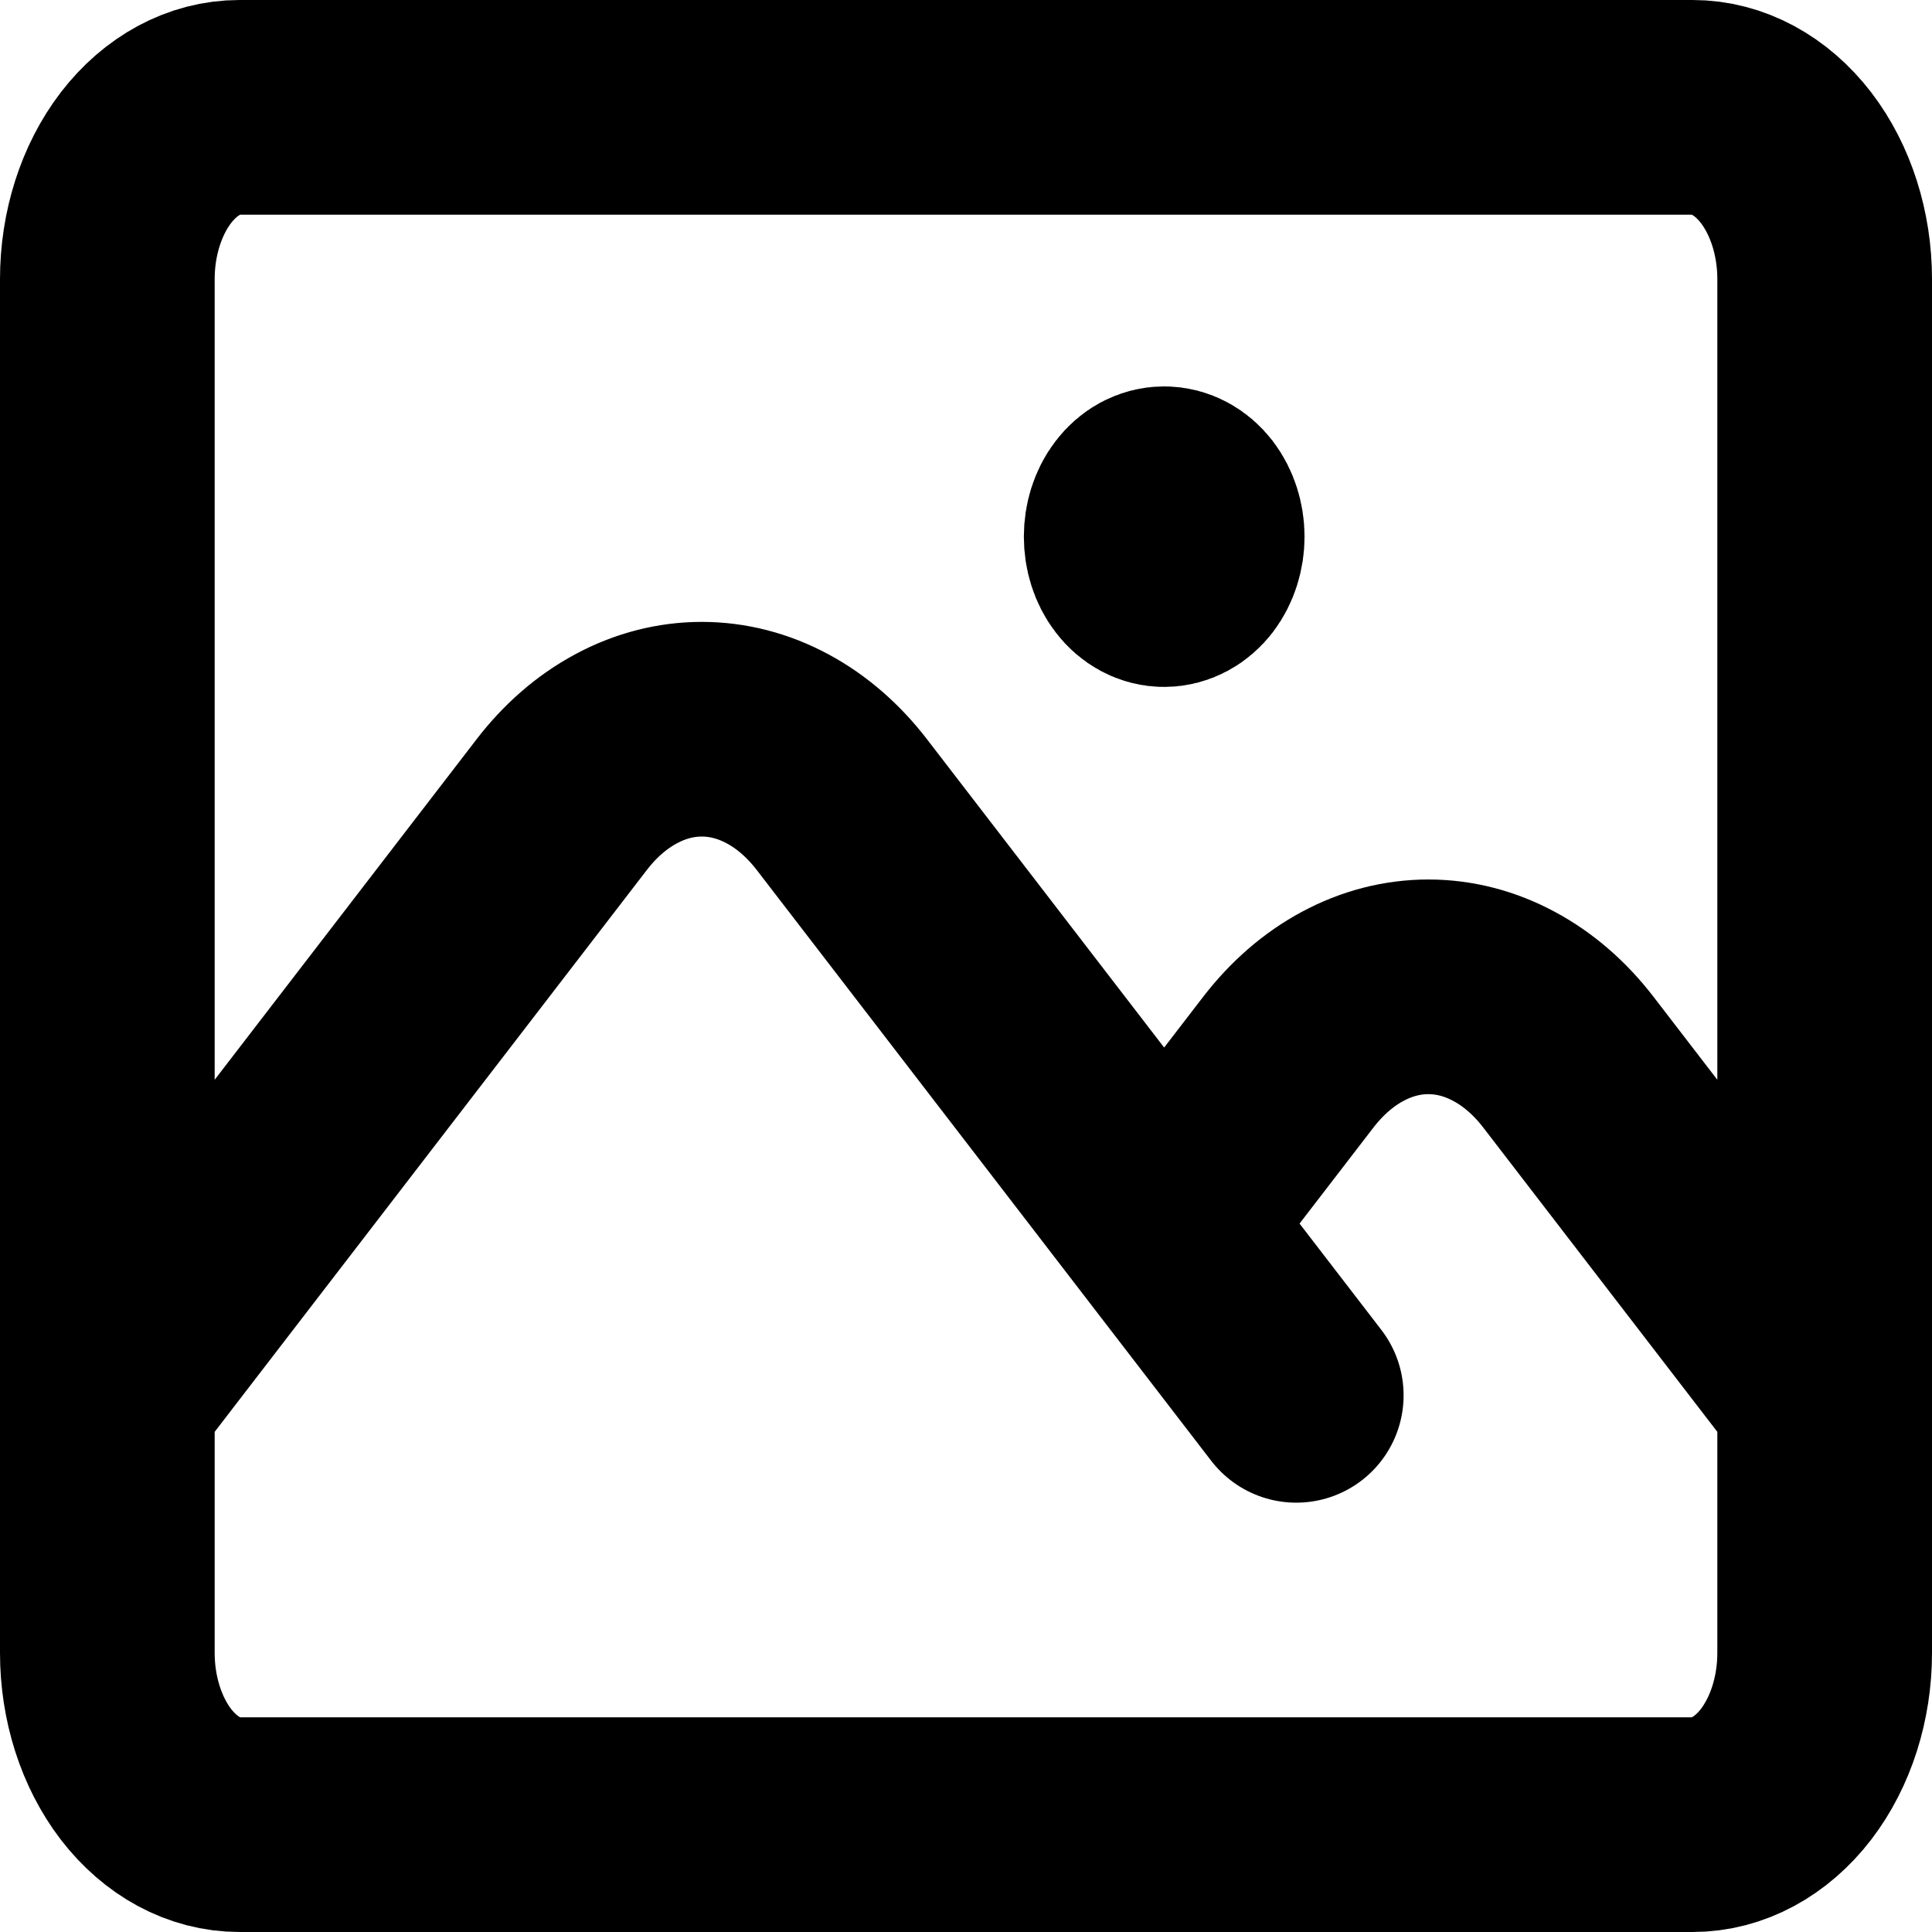
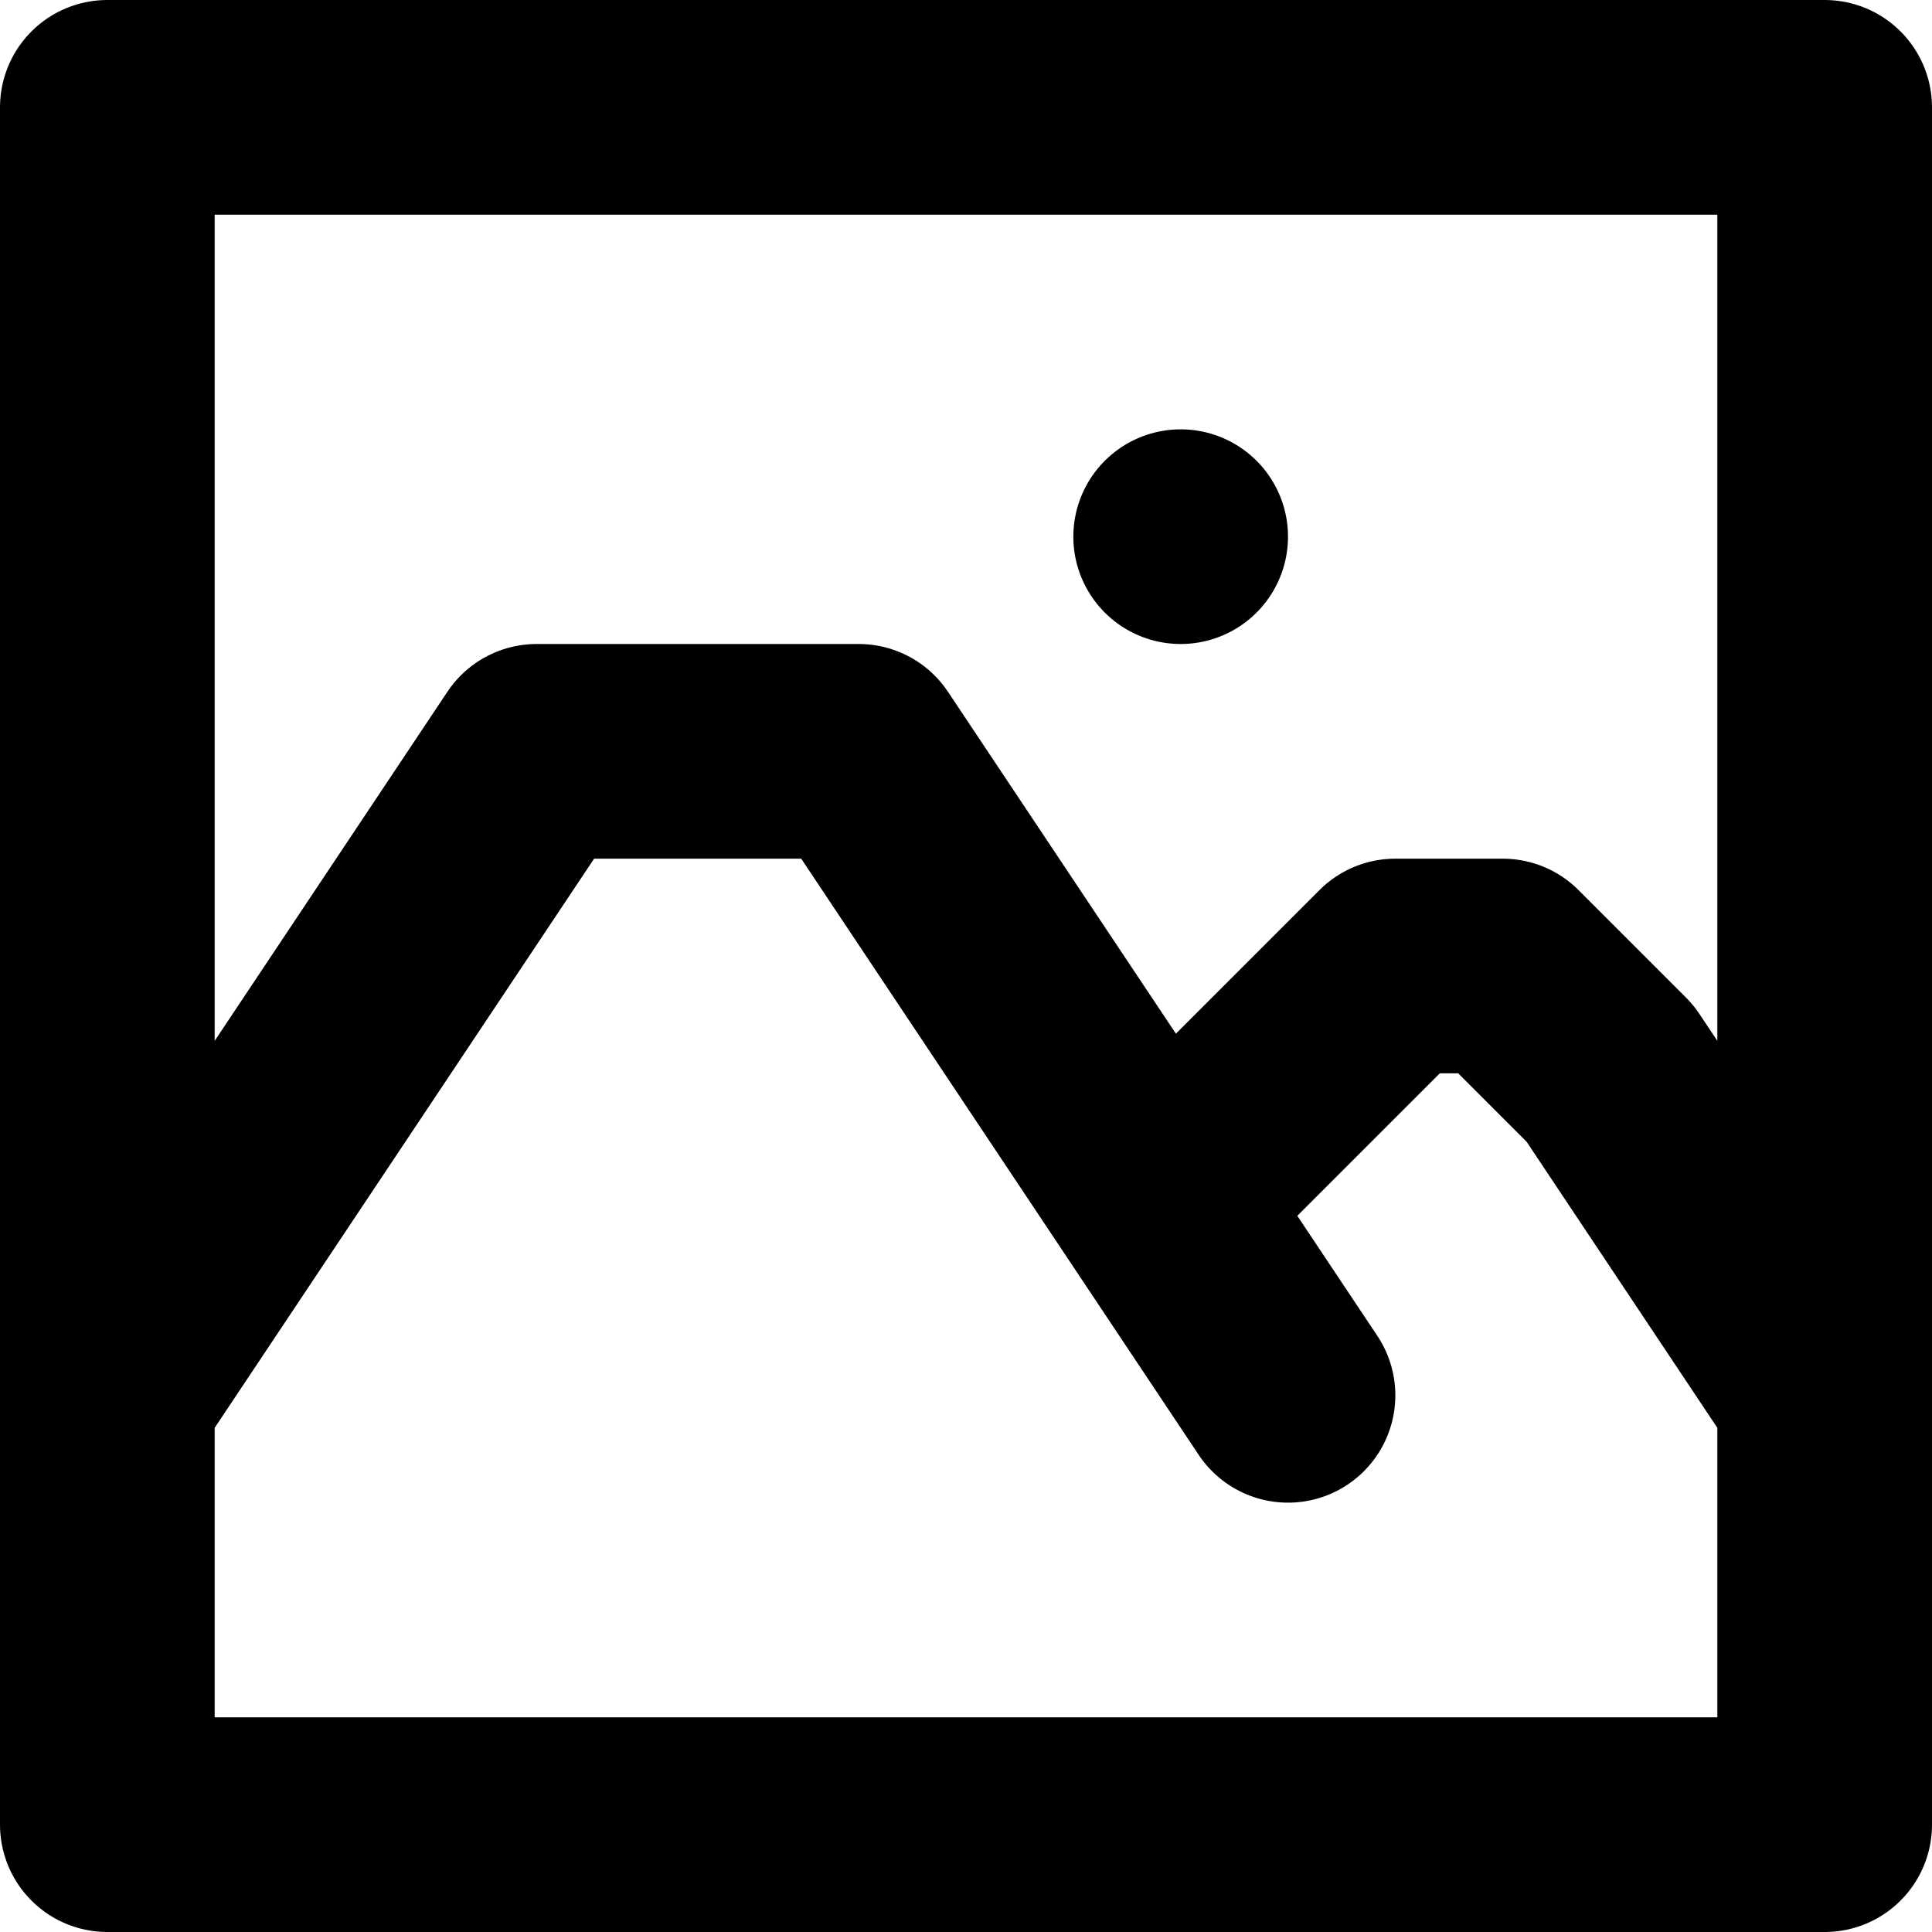
- <svg xmlns="http://www.w3.org/2000/svg" width="18" height="18" viewBox="0 0 18 18" fill="none">
-   <path d="M1 13L5.233 7.497C5.404 7.274 5.608 7.097 5.832 6.977C6.056 6.856 6.296 6.794 6.538 6.794C6.781 6.794 7.021 6.856 7.245 6.977C7.469 7.097 7.672 7.274 7.844 7.497L12.077 13M10.846 11.4L12.002 9.897C12.174 9.674 12.377 9.497 12.601 9.377C12.825 9.256 13.065 9.194 13.308 9.194C13.55 9.194 13.79 9.256 14.014 9.377C14.238 9.497 14.442 9.674 14.613 9.897L17 13M2.231 17H15.769C16.096 17 16.409 16.831 16.64 16.531C16.87 16.231 17 15.824 17 15.4V2.6C17 2.176 16.87 1.769 16.64 1.469C16.409 1.169 16.096 1 15.769 1H2.231C1.904 1 1.591 1.169 1.36 1.469C1.13 1.769 1 2.176 1 2.6V15.4C1 15.824 1.13 16.231 1.36 16.531C1.591 16.831 1.904 17 2.231 17ZM10.846 5H10.853V5.009H10.846V5ZM11.154 5C11.154 5.106 11.121 5.208 11.064 5.283C11.006 5.358 10.928 5.4 10.846 5.4C10.764 5.4 10.686 5.358 10.629 5.283C10.571 5.208 10.539 5.106 10.539 5C10.539 4.894 10.571 4.792 10.629 4.717C10.686 4.642 10.764 4.6 10.846 4.6C10.928 4.6 11.006 4.642 11.064 4.717C11.121 4.792 11.154 4.894 11.154 5Z" stroke="black" stroke-width="2" stroke-linecap="round" stroke-linejoin="round" />
+ <svg xmlns="http://www.w3.org/2000/svg" width="18" height="18" fill="none">
+   <path stroke="#000" stroke-linecap="round" stroke-linejoin="round" stroke-width="2" d="m1 13 4-6h3l4 6m-1-2 1-1 1-1h1l1 1 2 3M2 17h15V1H1v16zm9-12q0 0 0 0t0 0 0 0 0 0 0 0 0 0 0 0 0 0" />
</svg>
